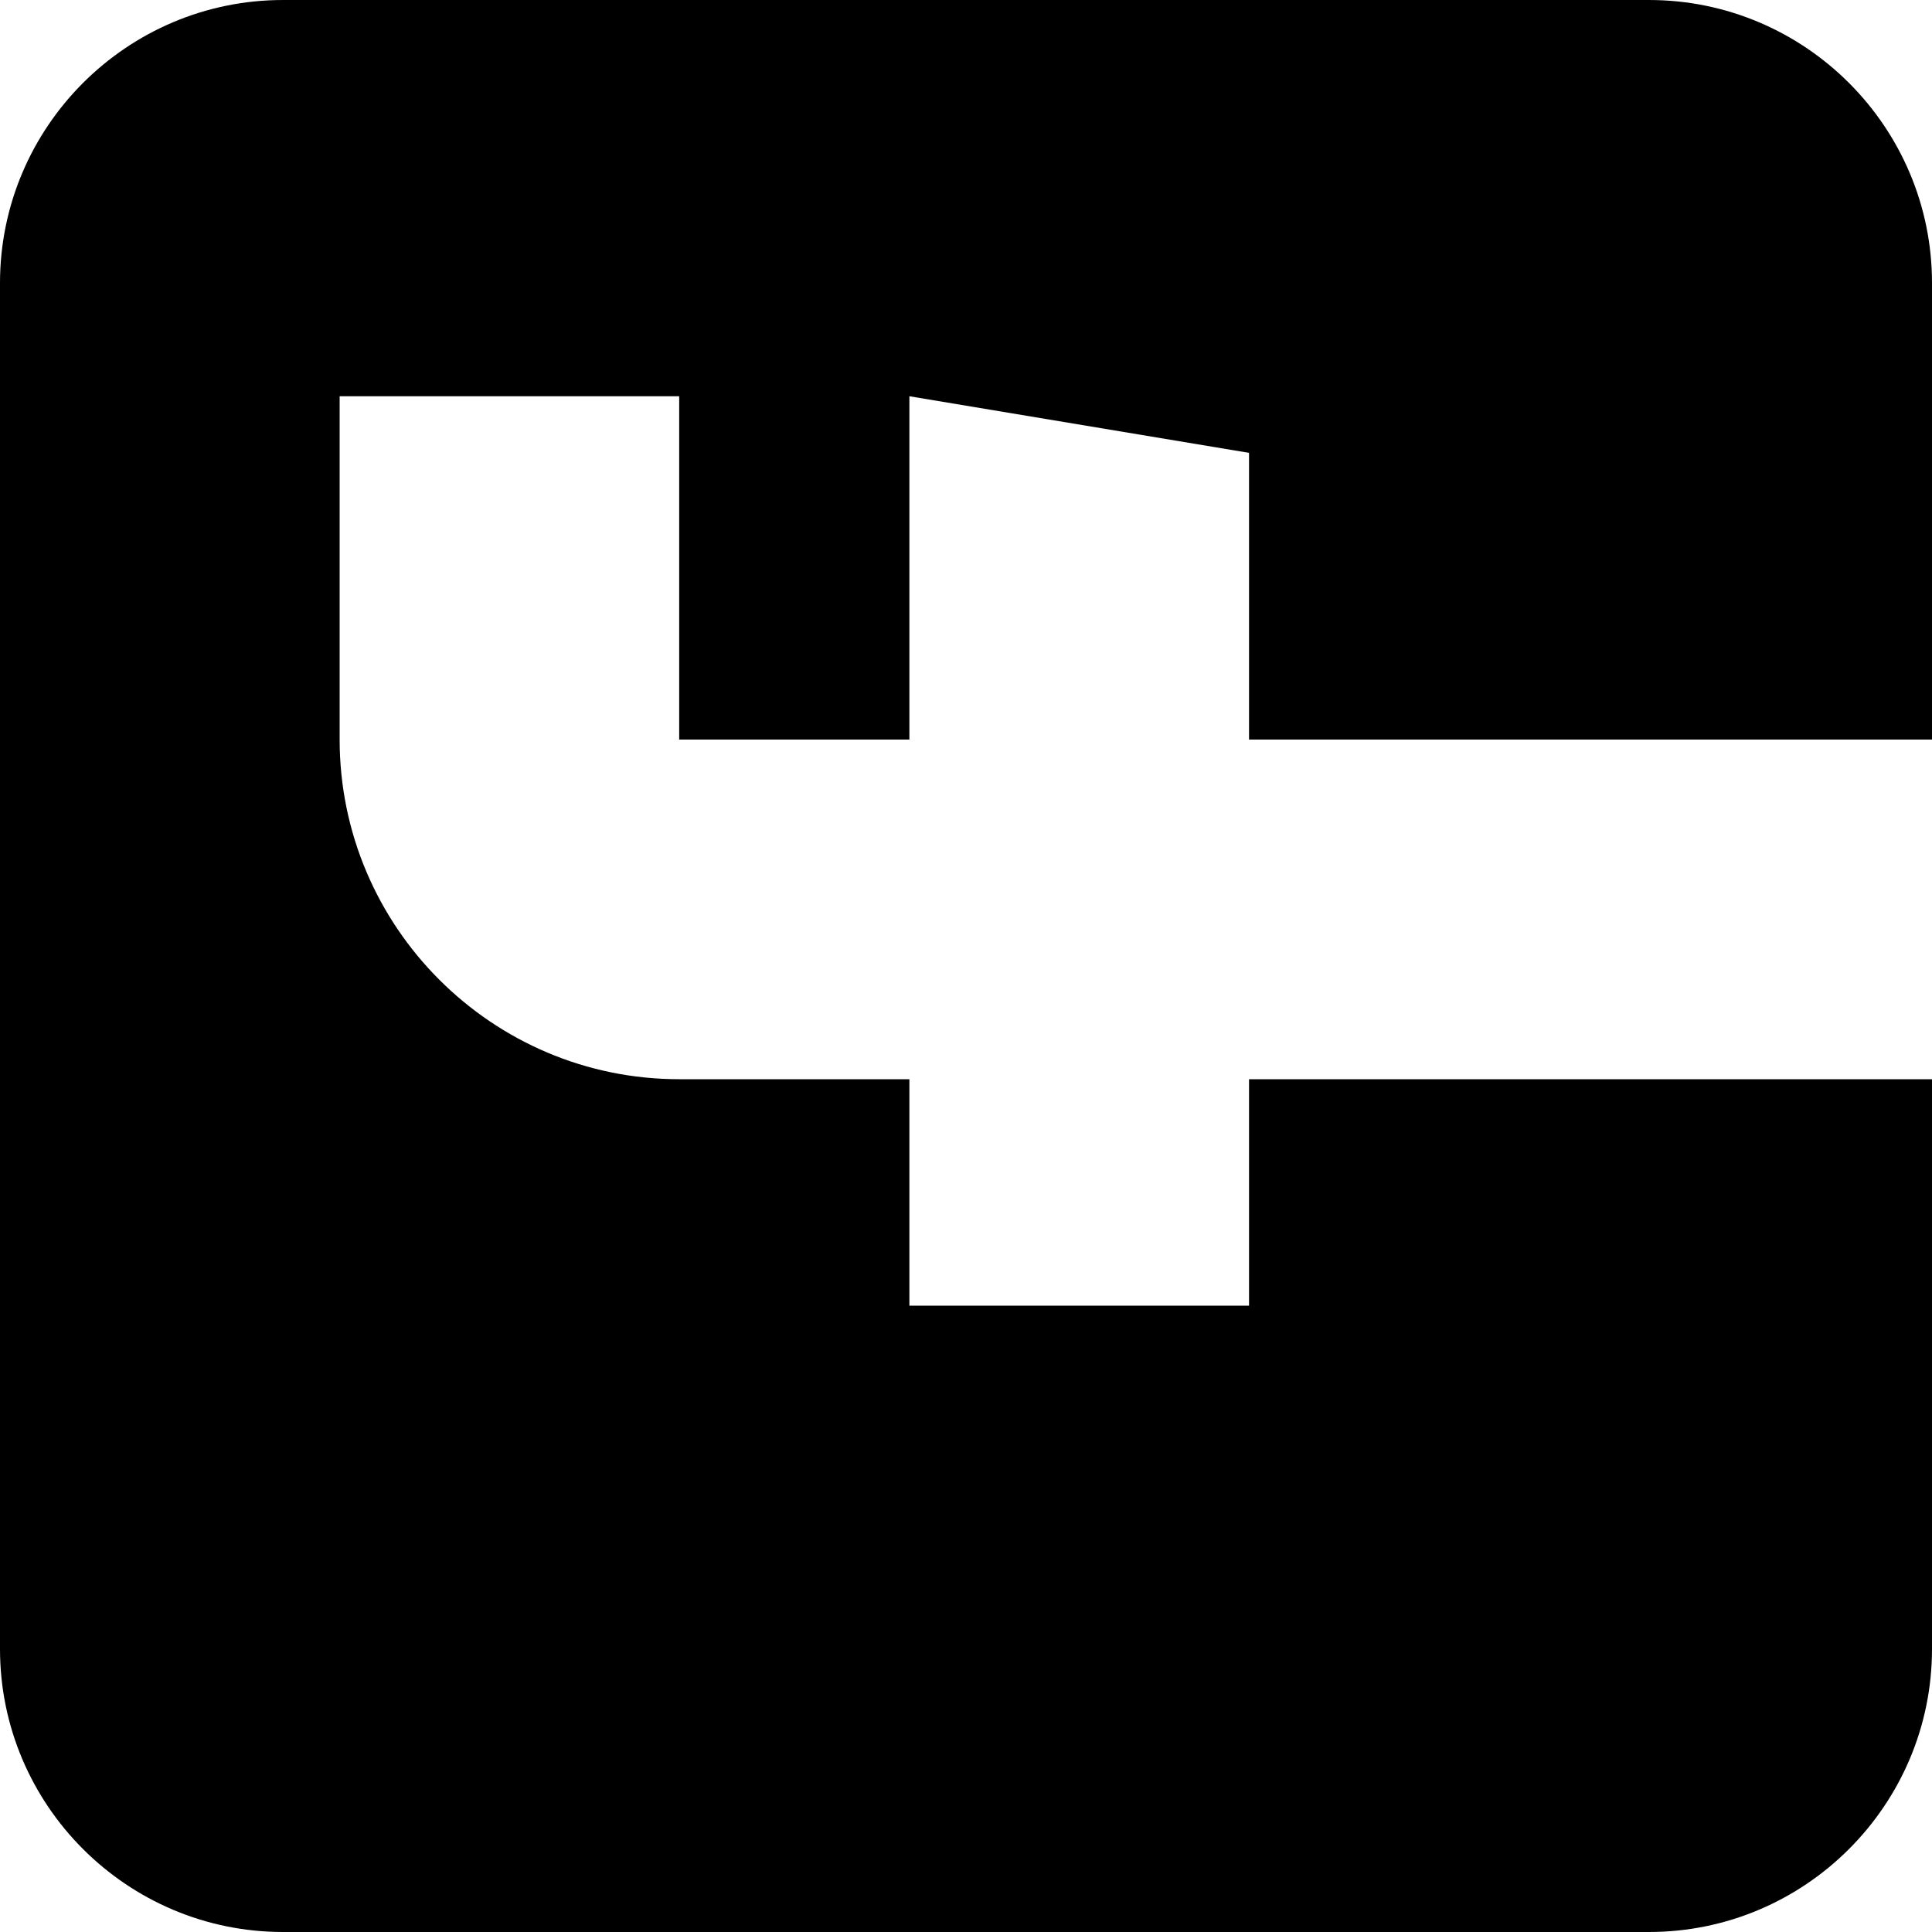
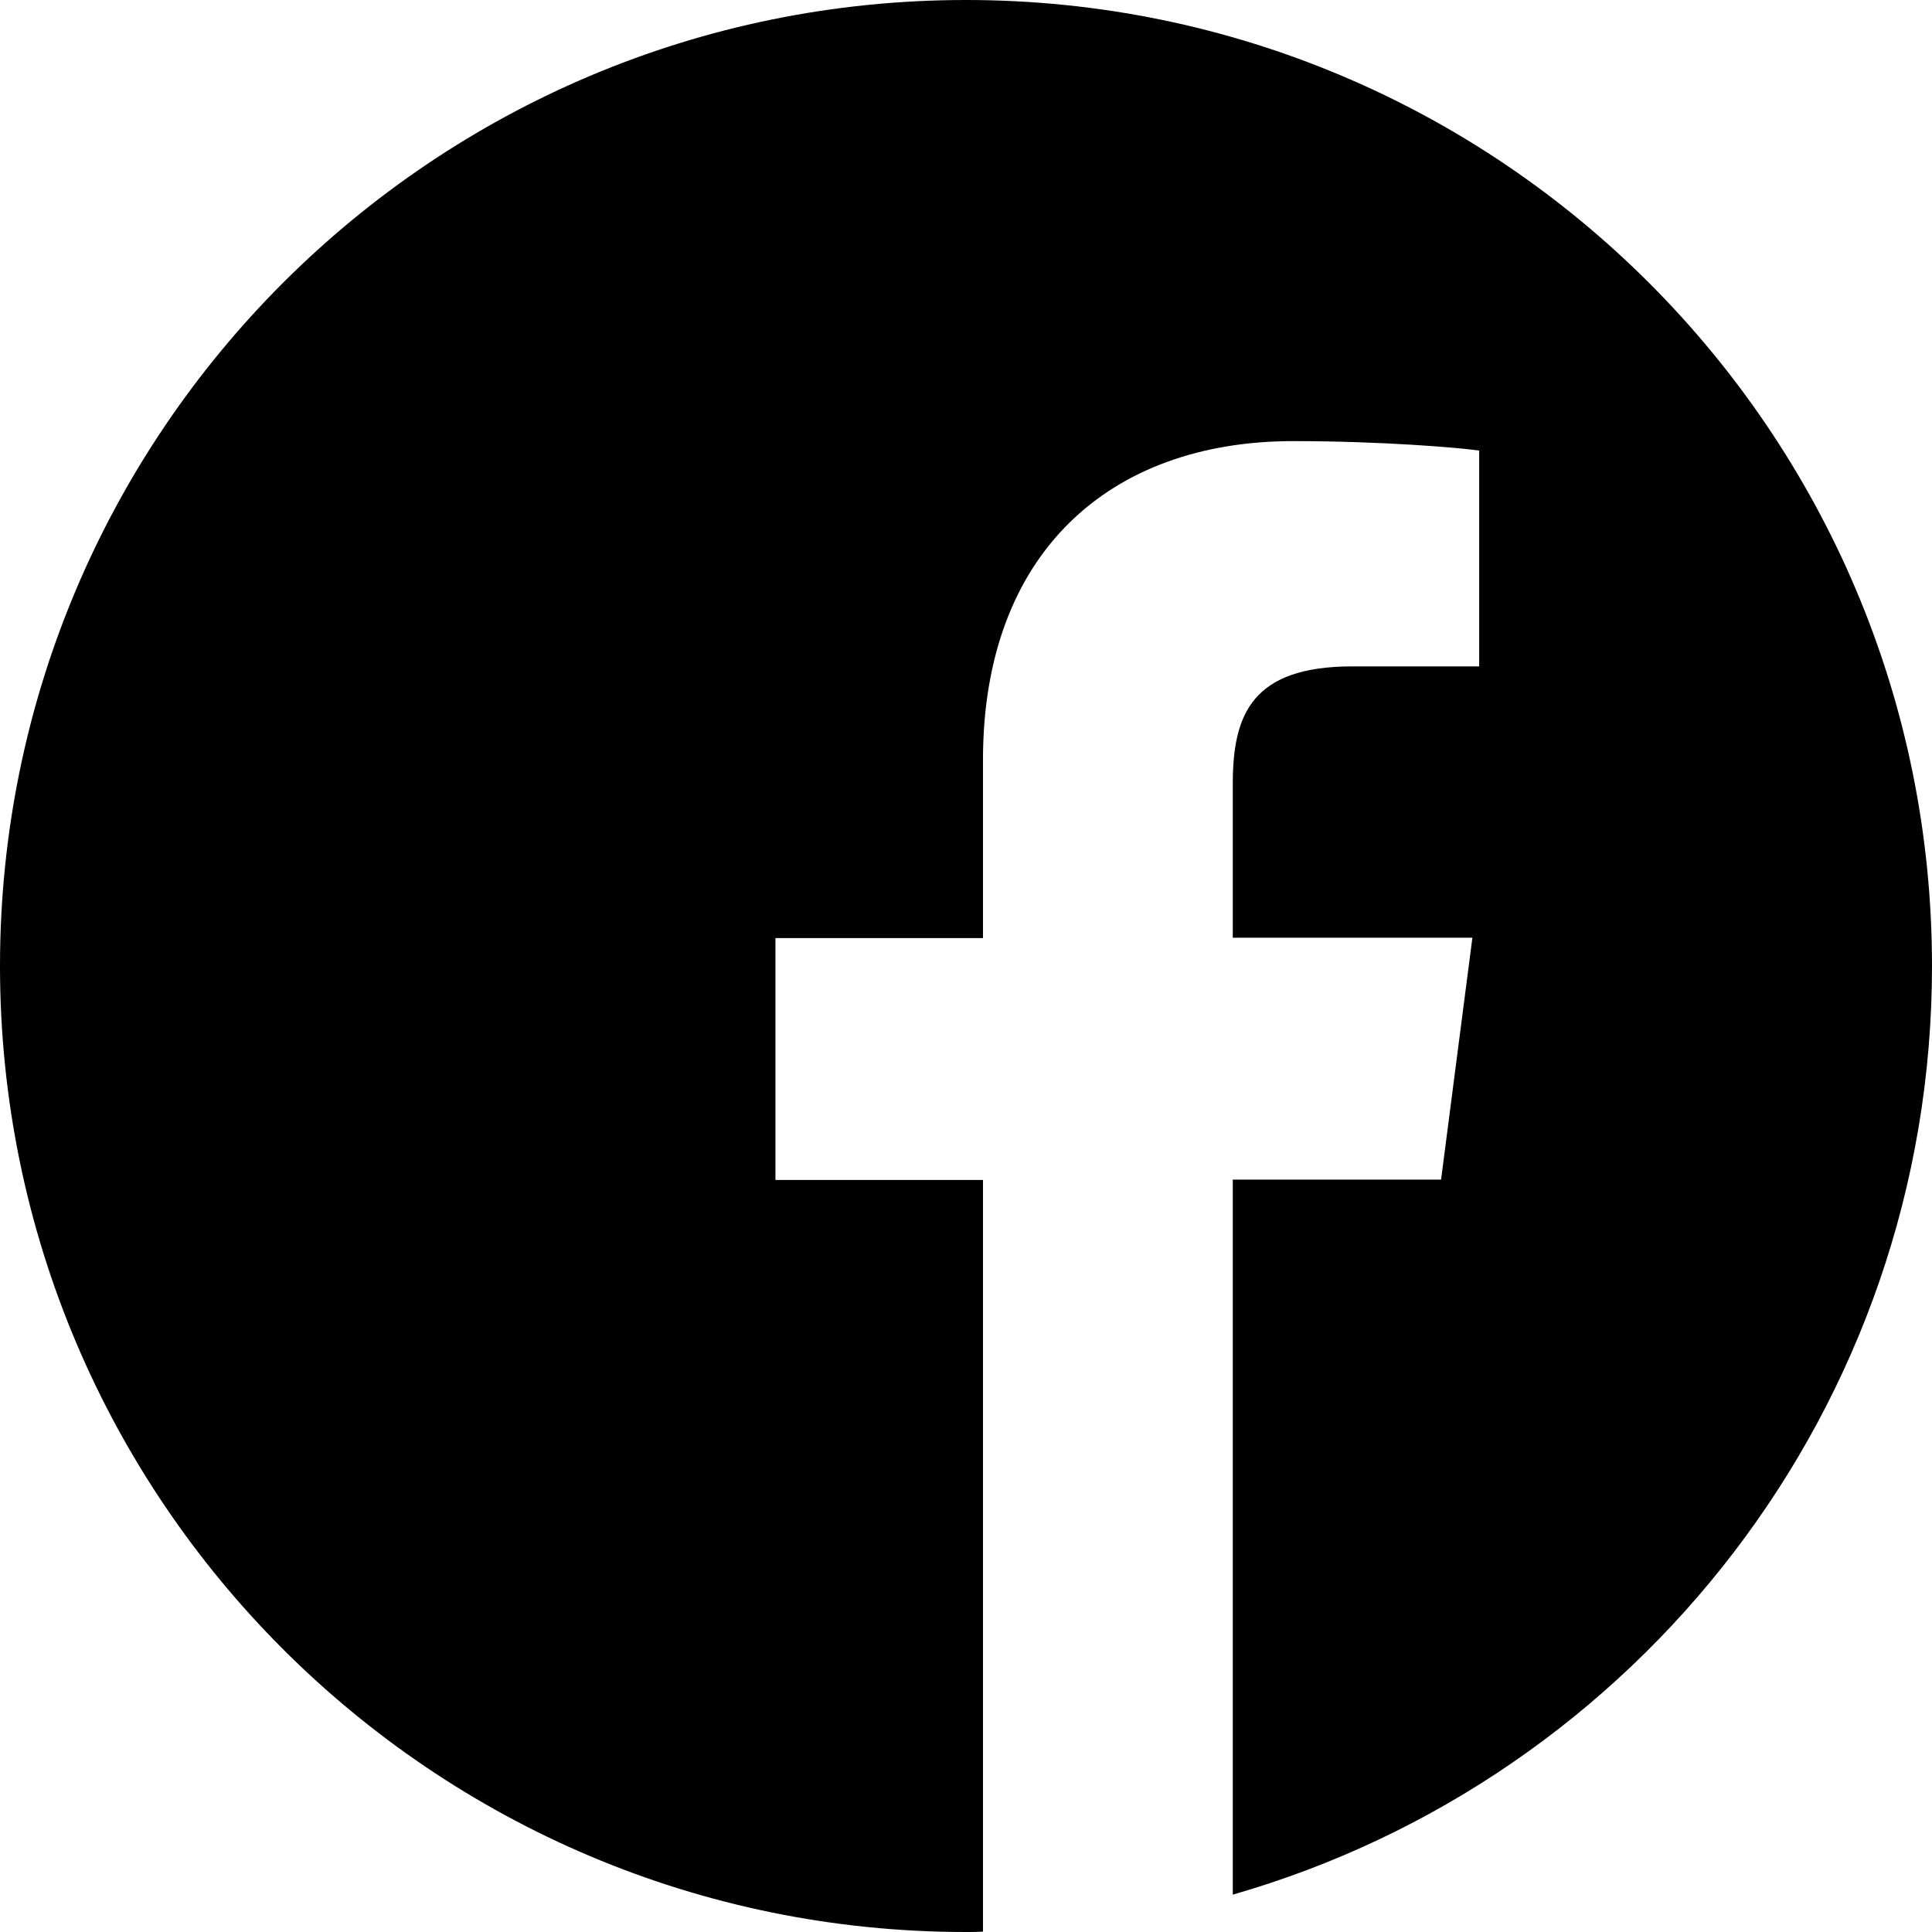
- <svg xmlns="http://www.w3.org/2000/svg" width="20" height="20" viewBox="0 0 20 20" fill="none">
-   <path d="M-7.46167e-07 2.93L-1.28061e-07 17.07C-5.74539e-08 18.686 1.314 20 2.93 20L17.07 20C18.686 20 20 18.686 20 17.07L20 11.172L12.93 11.172L12.93 13.516L9.414 13.516L9.414 11.172L7.031 11.172C5.093 11.172 3.516 9.595 3.516 7.656L3.516 4.102L7.031 4.102L7.031 7.656L9.414 7.656L9.414 4.102L12.93 4.688L12.93 7.656L20 7.656L20 2.93C20 1.314 18.686 -8.16774e-07 17.07 -7.46167e-07L2.93 -1.28061e-07C1.314 -5.74539e-08 -8.16774e-07 1.314 -7.46167e-07 2.93Z" fill="black" />
+ <svg xmlns="http://www.w3.org/2000/svg" id="Capa_1" enable-background="new 0 0 512 512" height="512" viewBox="0 0 512 512" width="512">
+   <path d="m512 256c0-141.4-114.6-256-256-256s-256 114.6-256 256 114.6 256 256 256c1.5 0 3 0 4.5-.1v-199.2h-55v-64.1h55v-47.2c0-54.7 33.4-84.5 82.2-84.5 23.4 0 43.5 1.7 49.3 2.5v57.2h-33.6c-26.5 0-31.7 12.6-31.7 31.1v40.8h63.5l-8.3 64.1h-55.2v189.5c107-30.7 185.3-129.2 185.3-246.1z" />
</svg>
